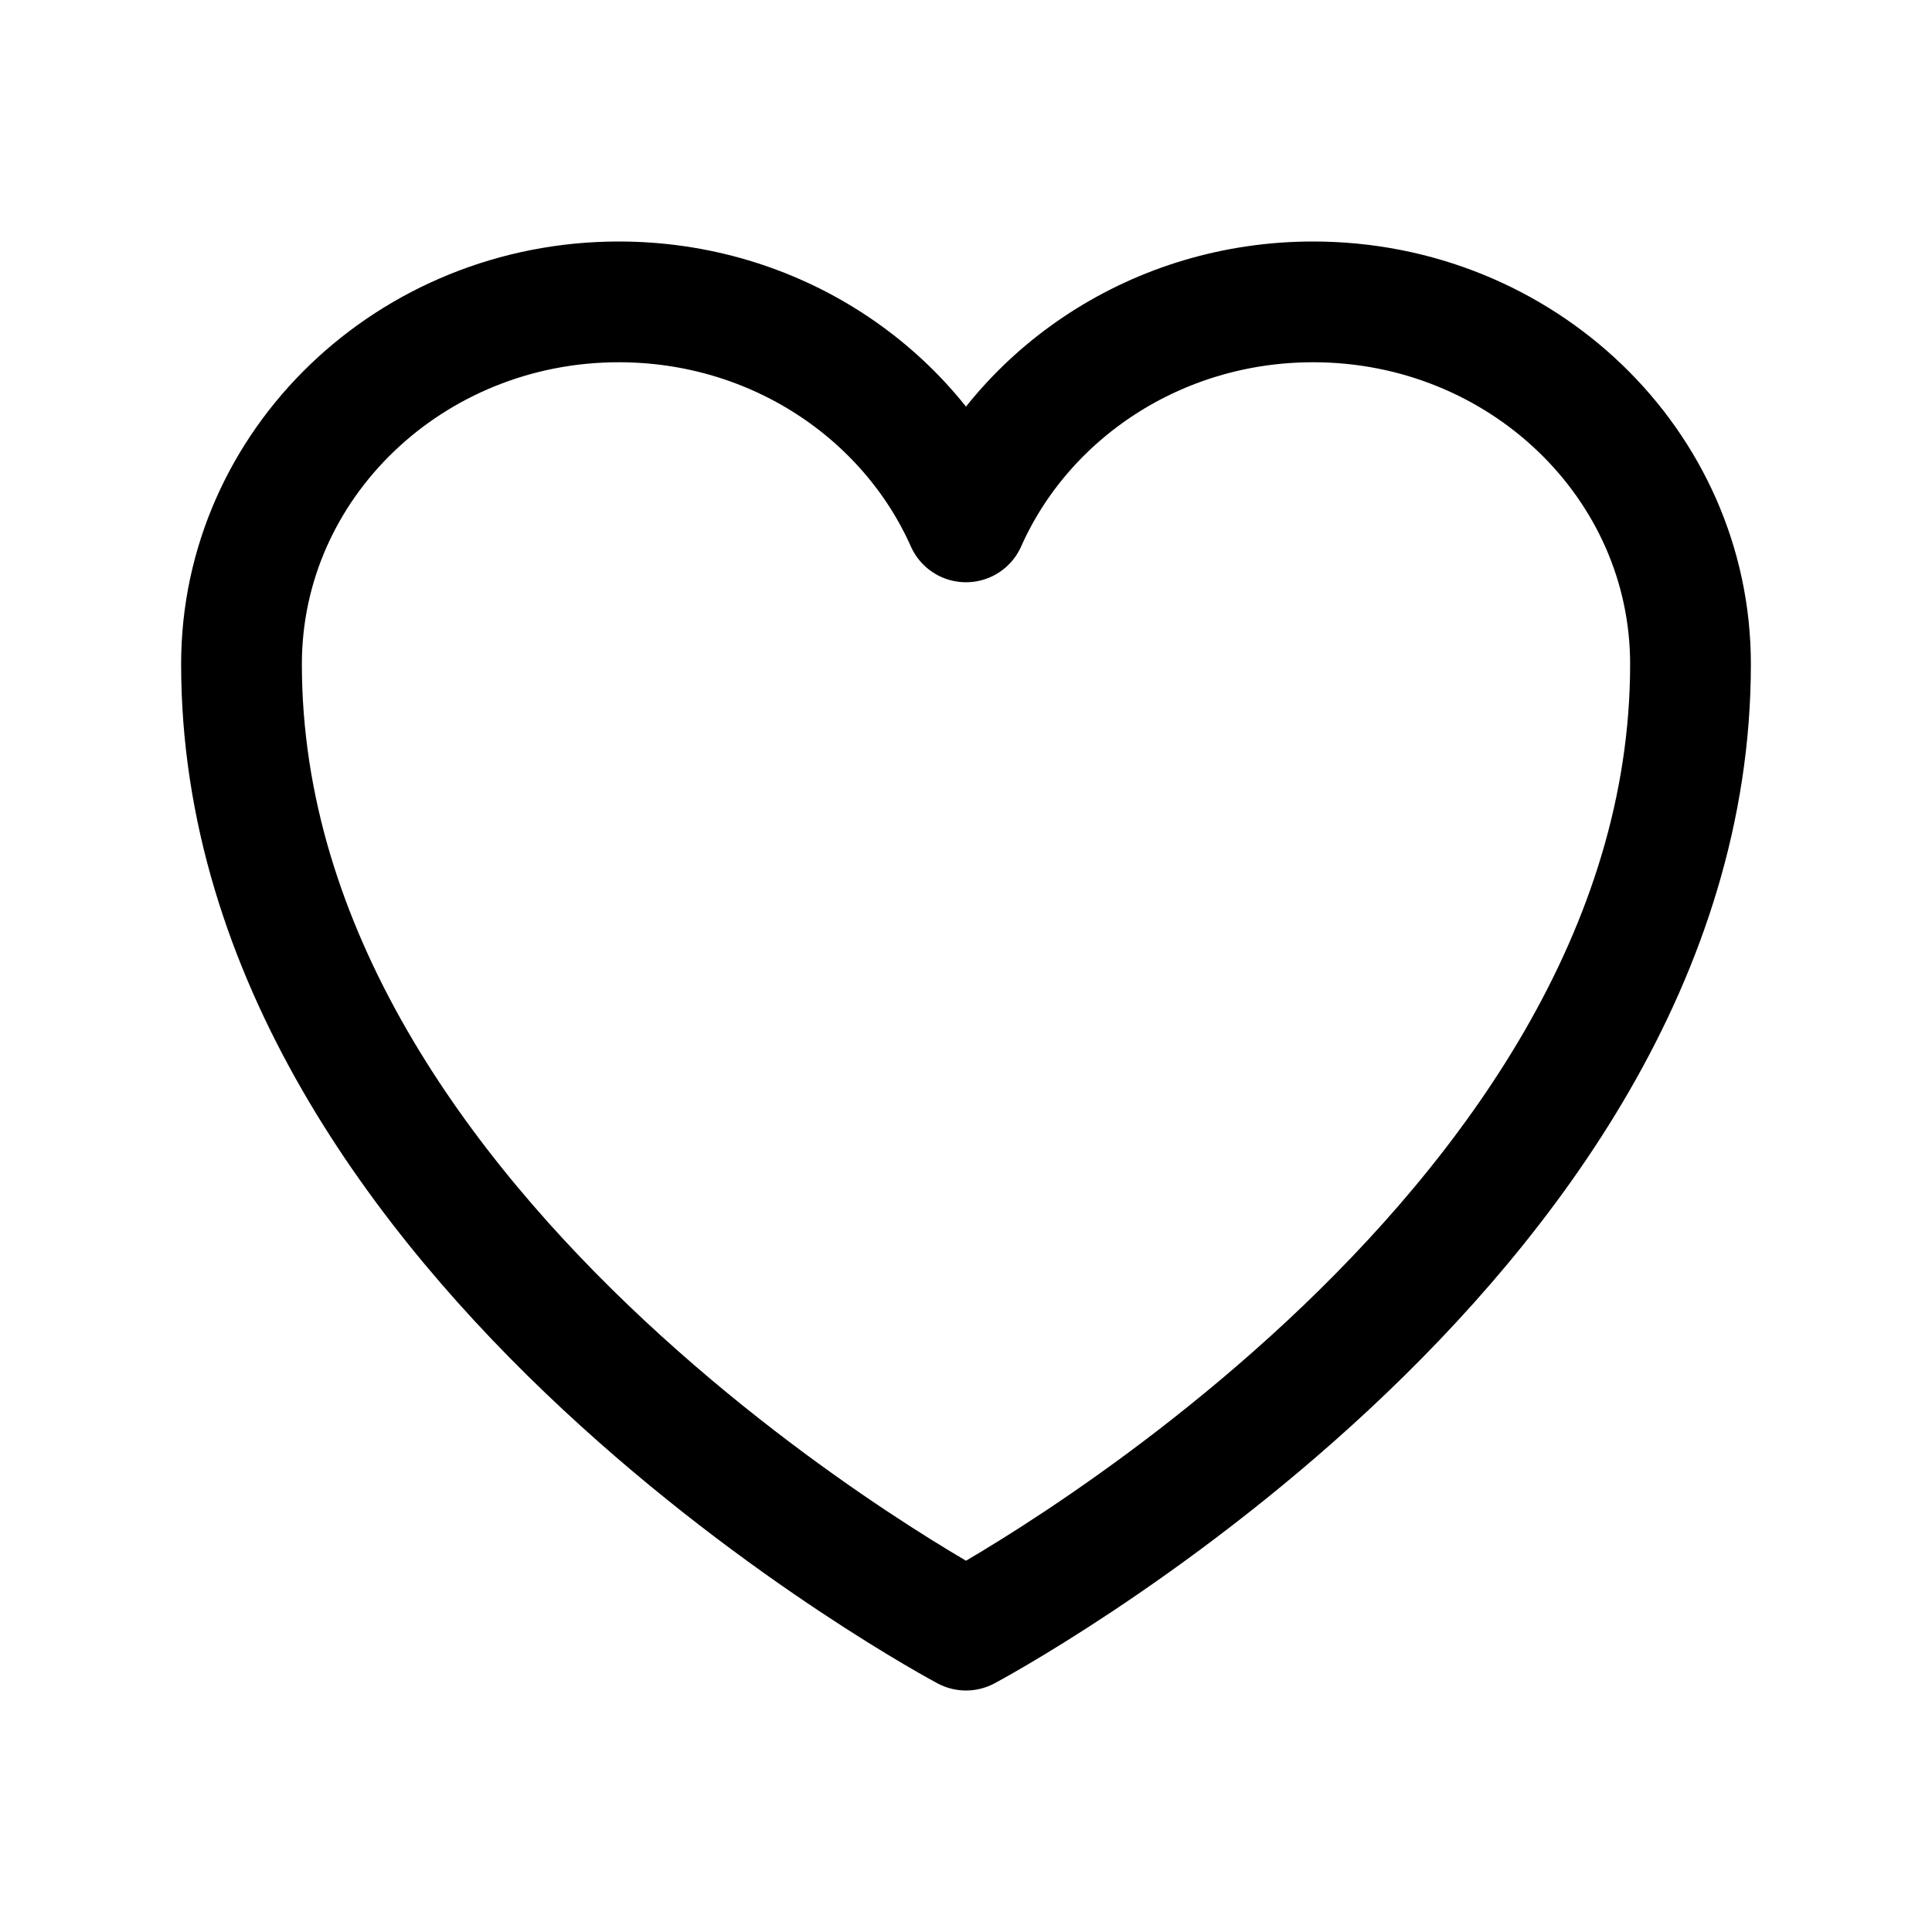
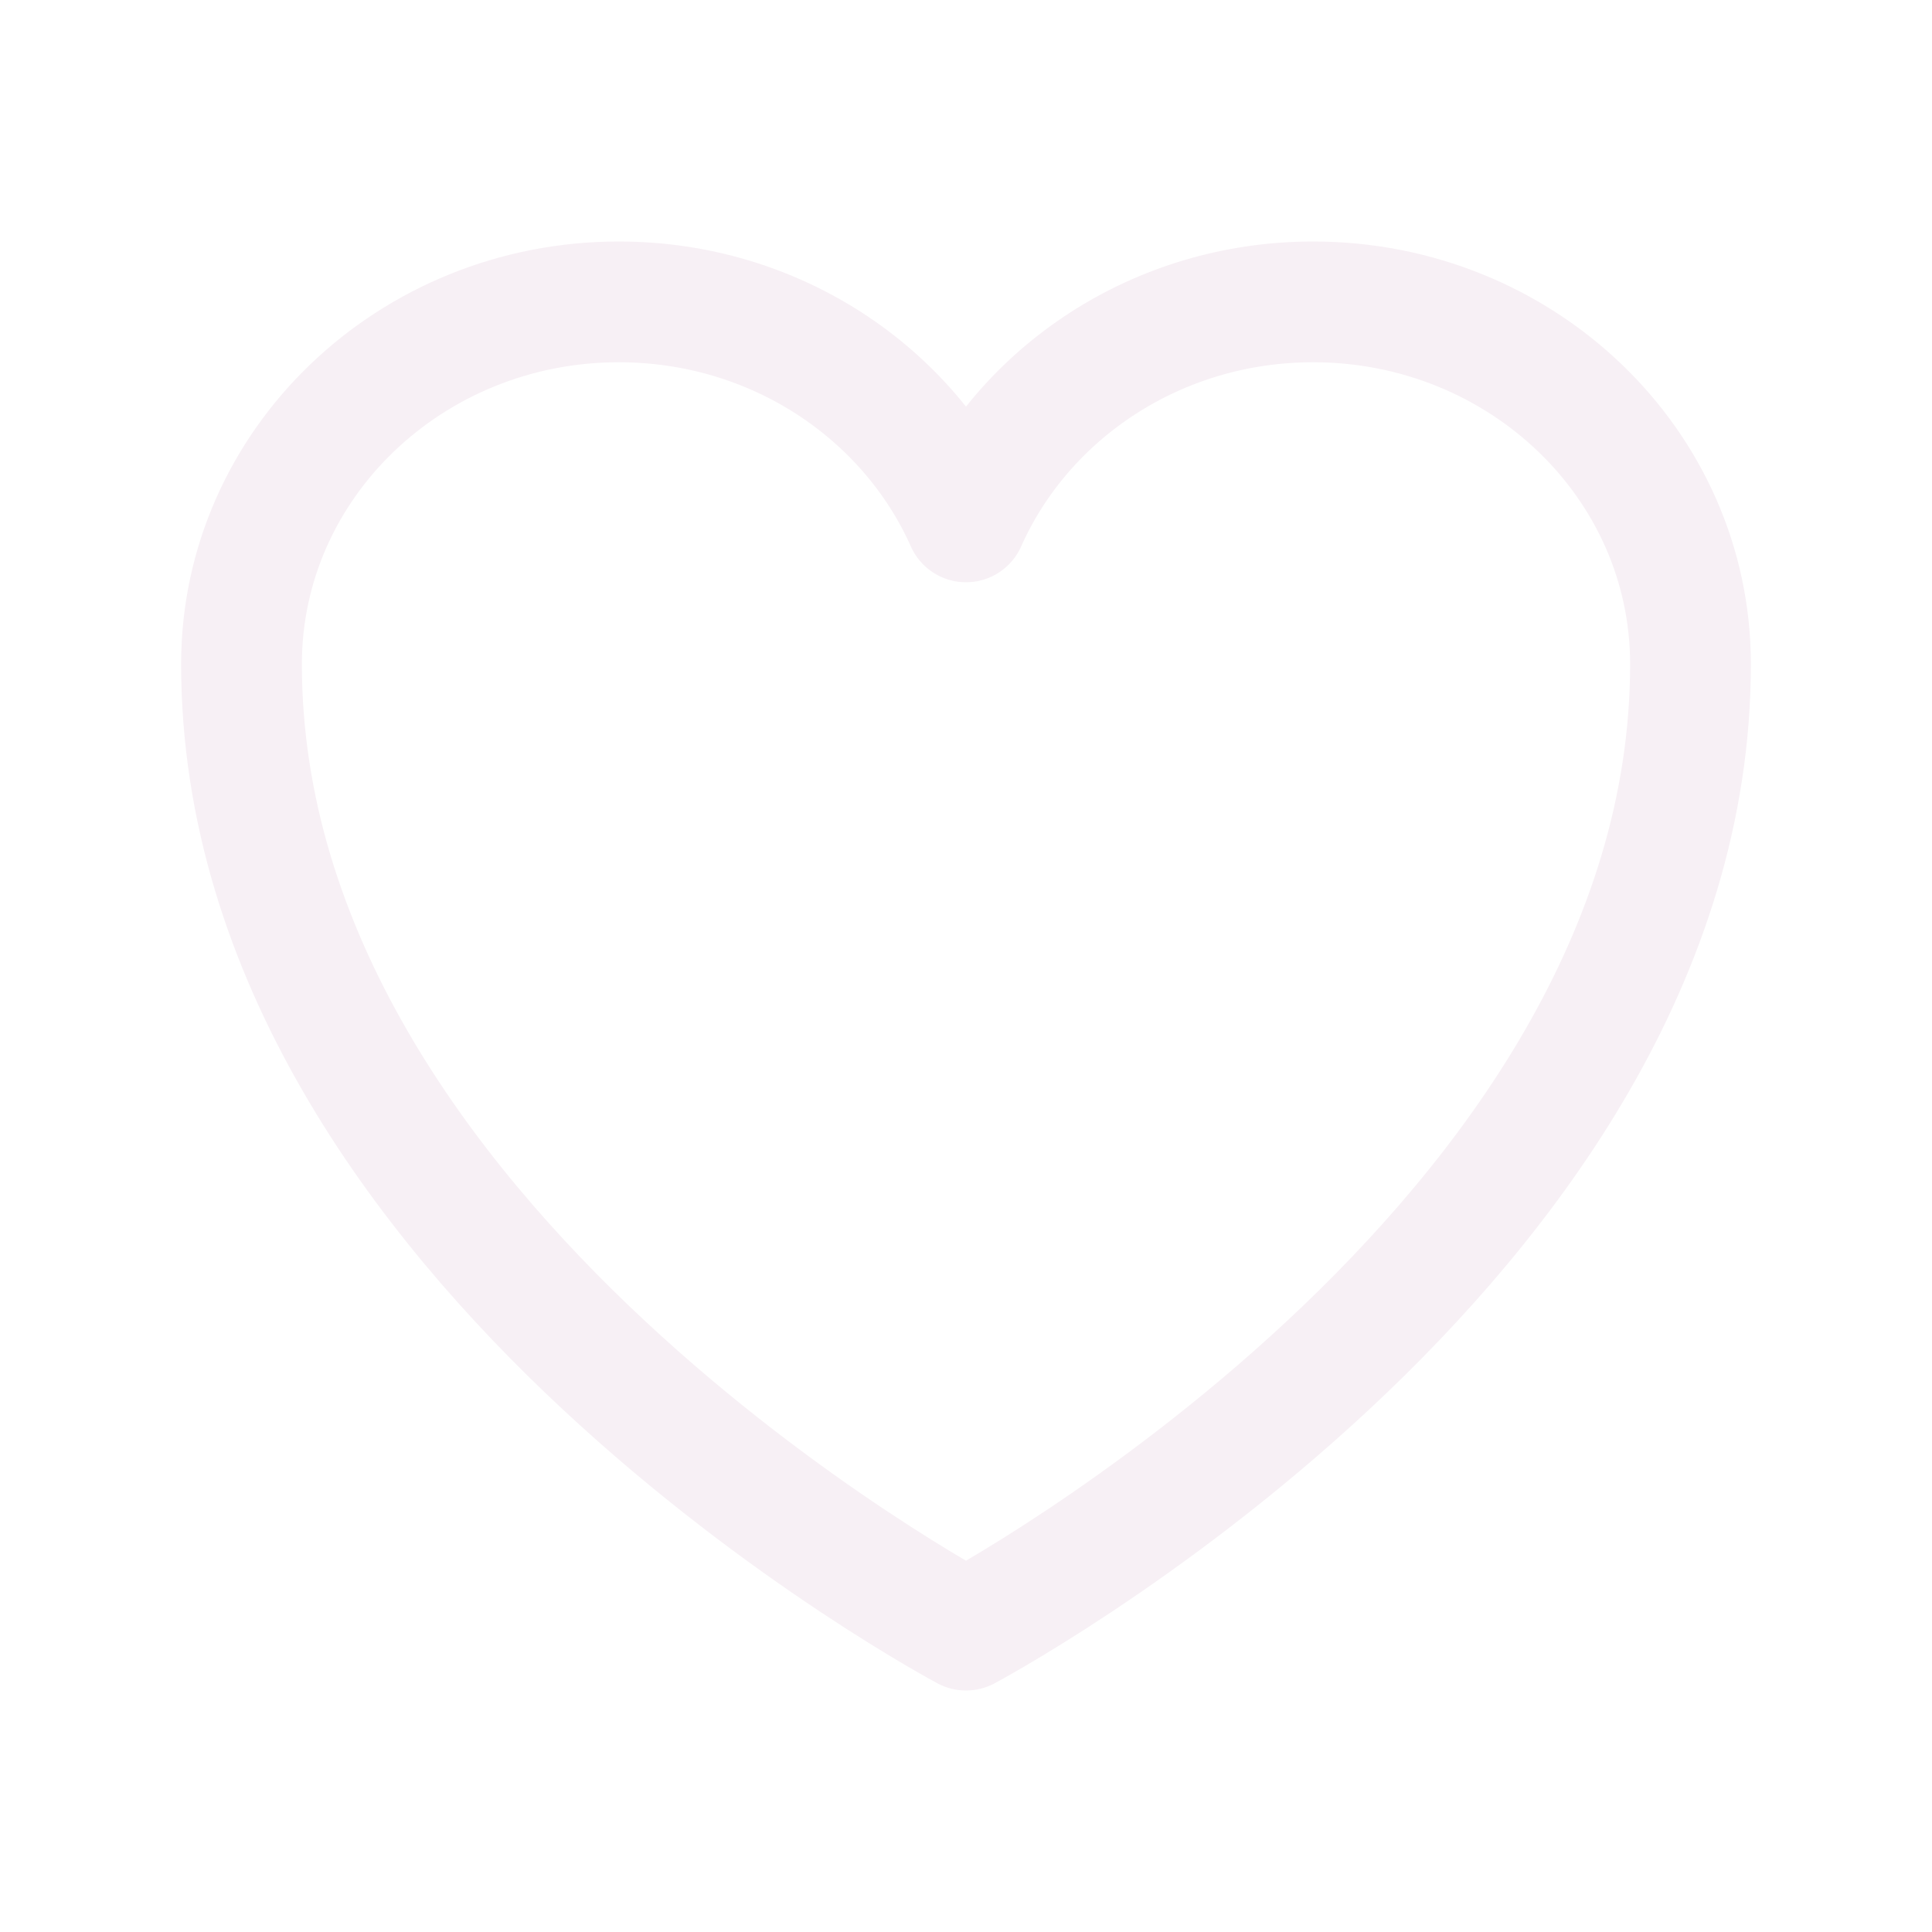
- <svg xmlns="http://www.w3.org/2000/svg" fill="none" viewBox="0 0 24 24" stroke-width="1.5" stroke="currentColor" aria-hidden="true">
+ <svg xmlns="http://www.w3.org/2000/svg" fill="none" viewBox="0 0 24 24" stroke-width="1.5" stroke="#F7F0F5" aria-hidden="true">
  <path stroke-linecap="round" stroke-linejoin="round" d="M21 8.25c0-2.485-2.099-4.5-4.688-4.5-1.935 0-3.597 1.126-4.312 2.733-.715-1.607-2.377-2.733-4.313-2.733C5.1 3.75 3 5.765 3 8.25c0 7.22 9 12 9 12s9-4.78 9-12Z" />
</svg>
